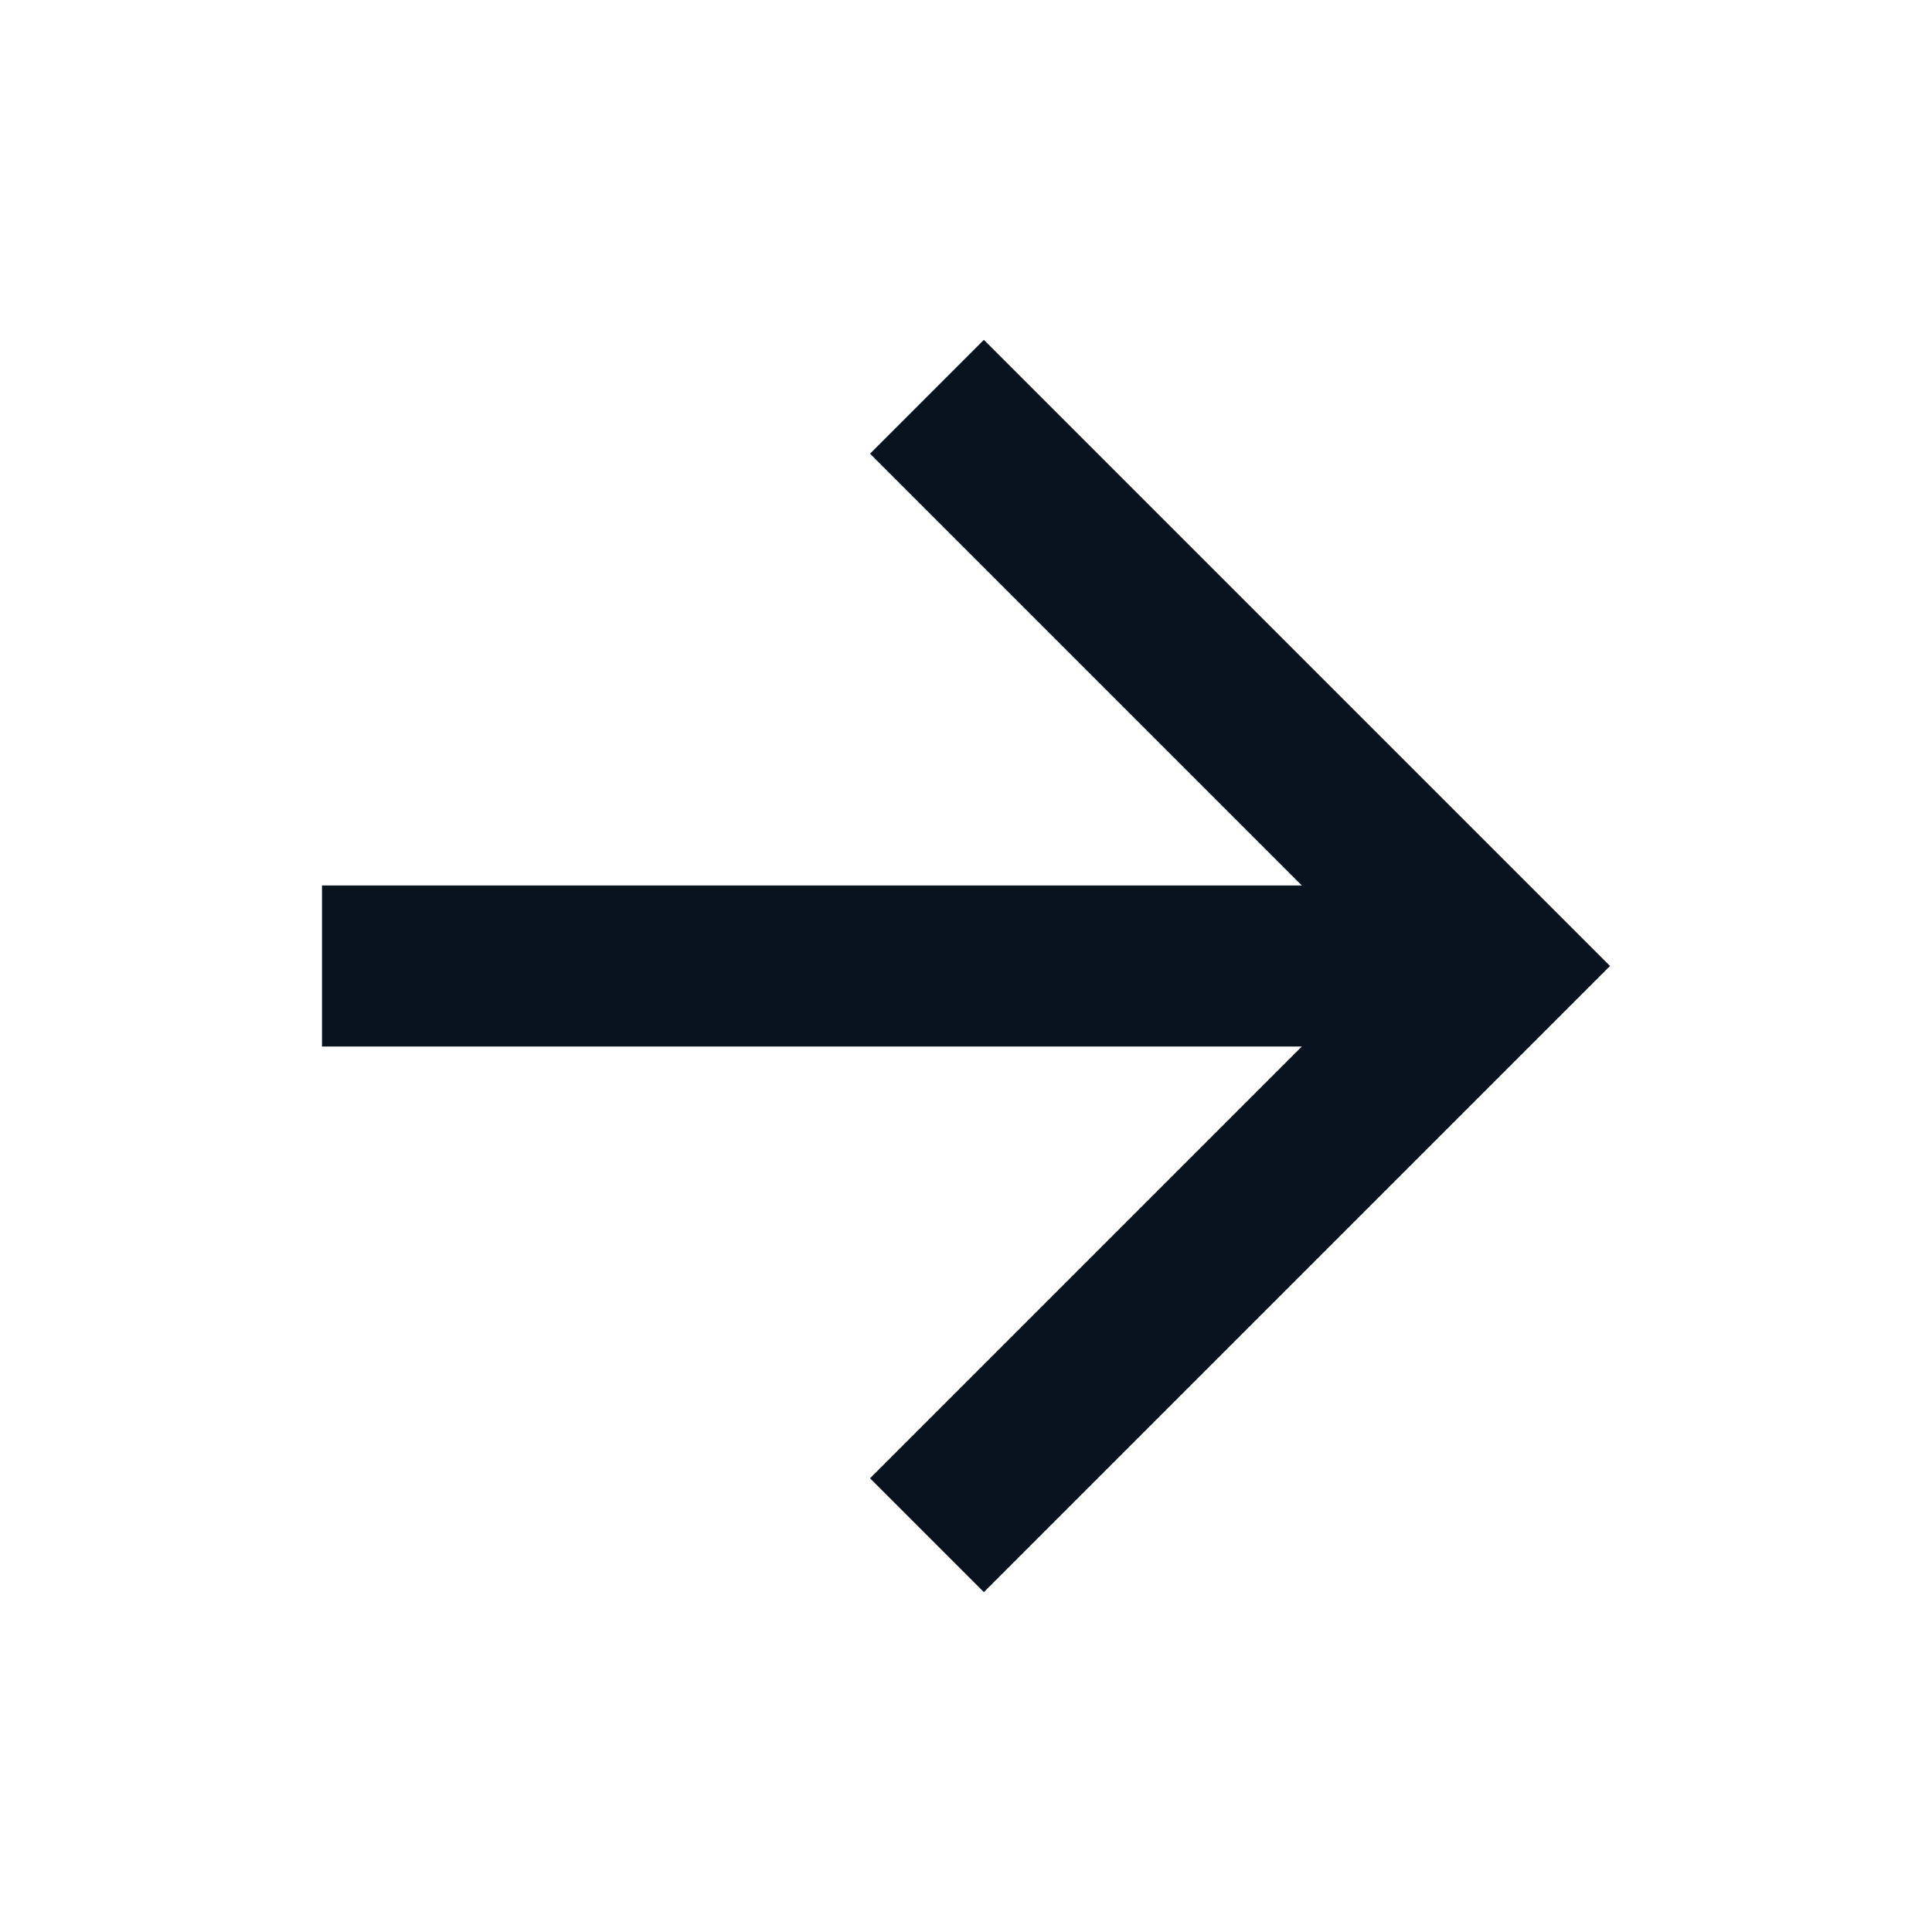
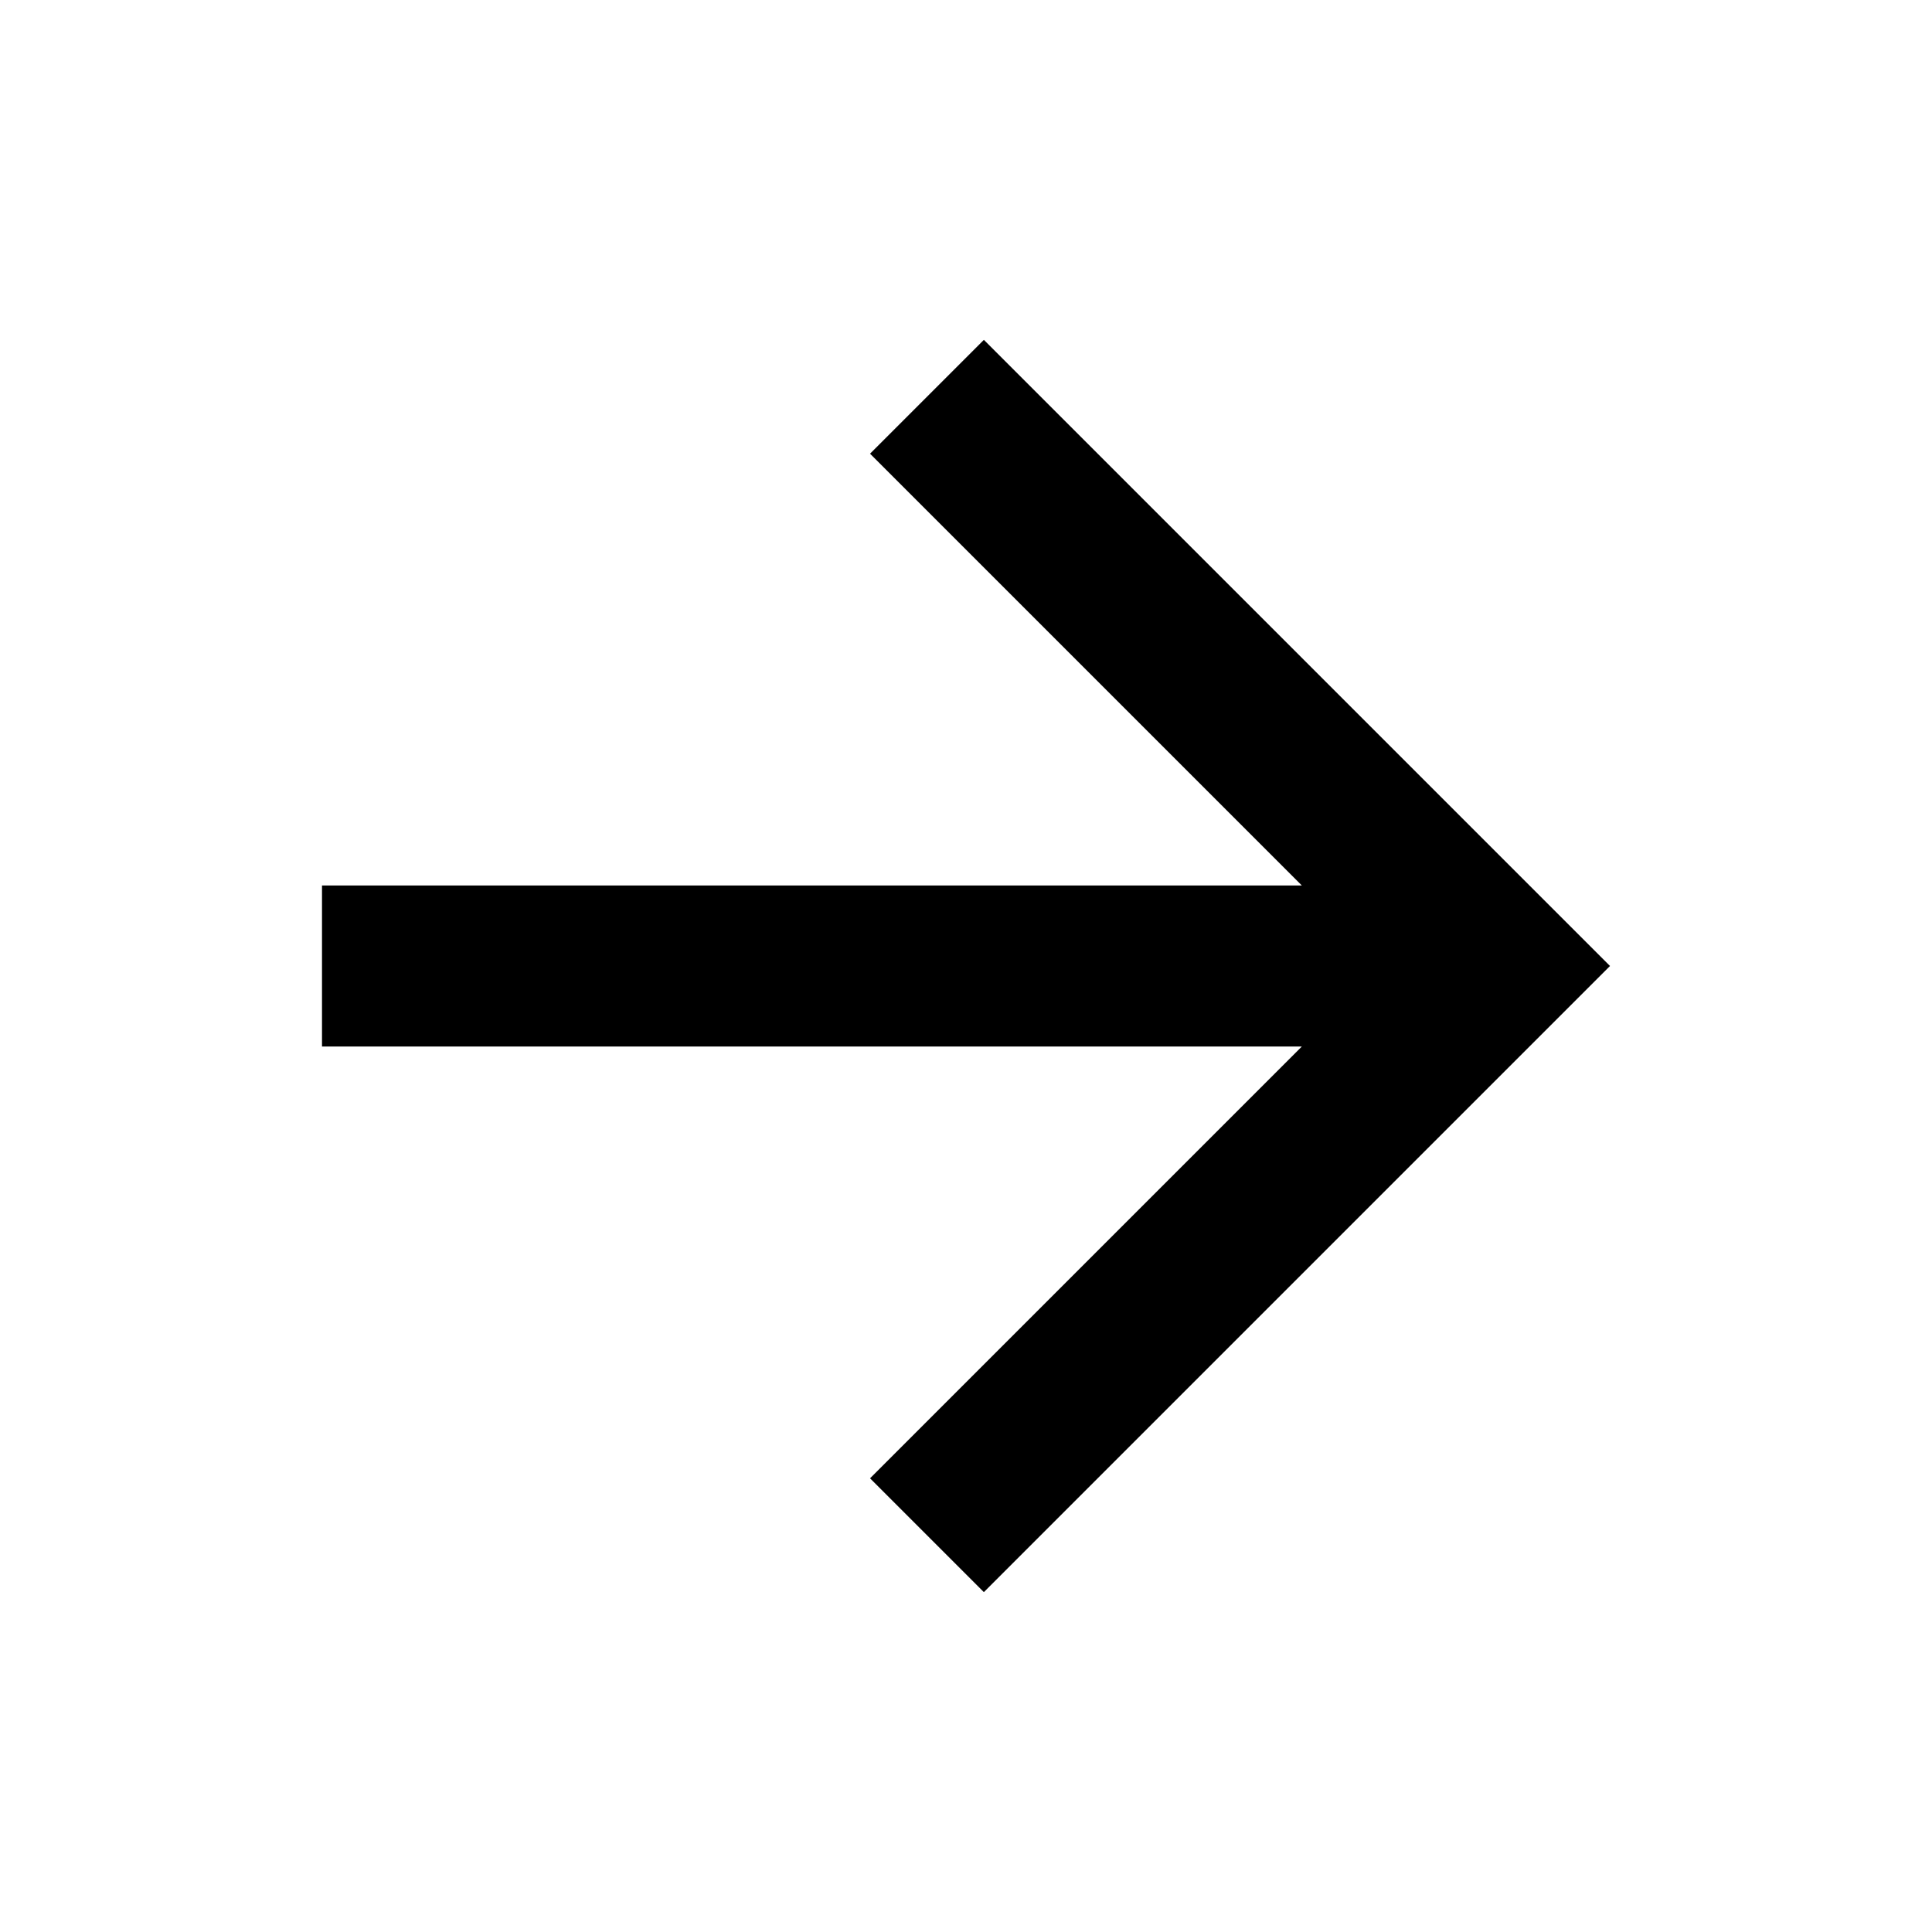
<svg xmlns="http://www.w3.org/2000/svg" fill="none" viewBox="0 0 24 24">
  <g clip-path="url(#a)">
-     <path fill="#09121F" d="m16.172 11-5.364-5.364 1.414-1.414L20 12l-7.778 7.778-1.414-1.414L16.172 13H4v-2z" />
+     <path fill="currentColor" d="m16.172 11-5.364-5.364 1.414-1.414L20 12l-7.778 7.778-1.414-1.414L16.172 13H4v-2z" />
  </g>
</svg>
